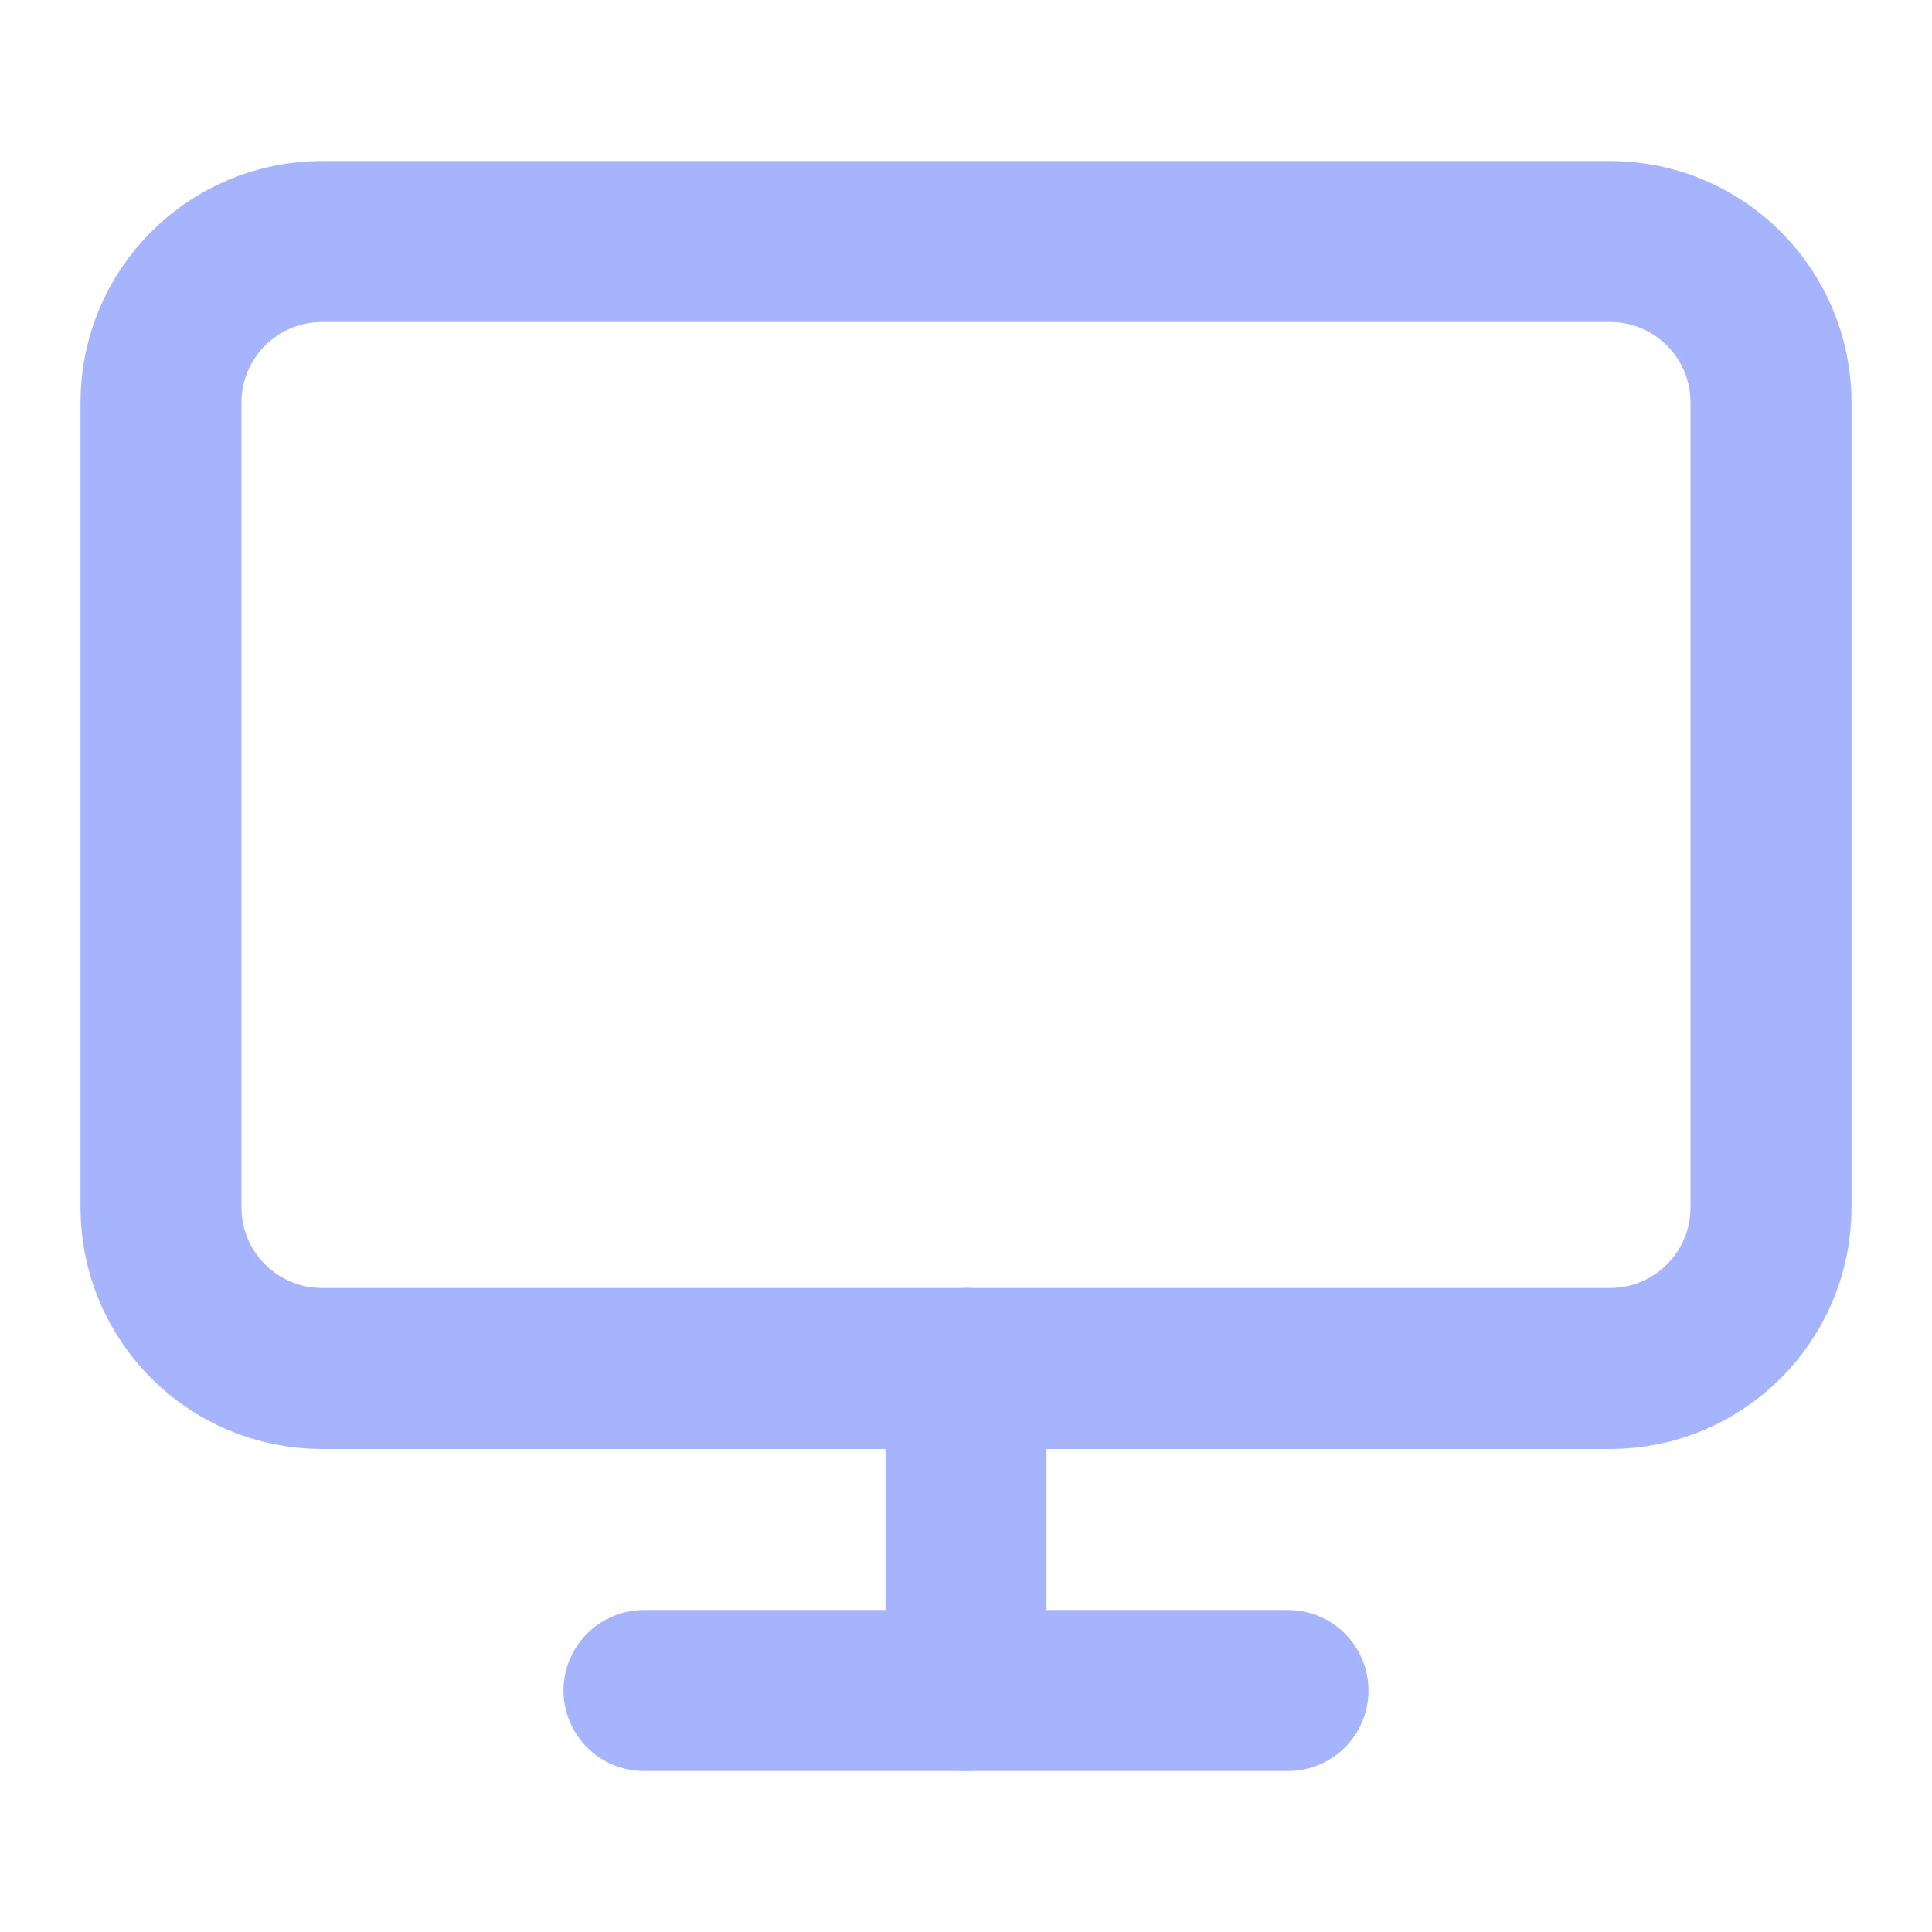
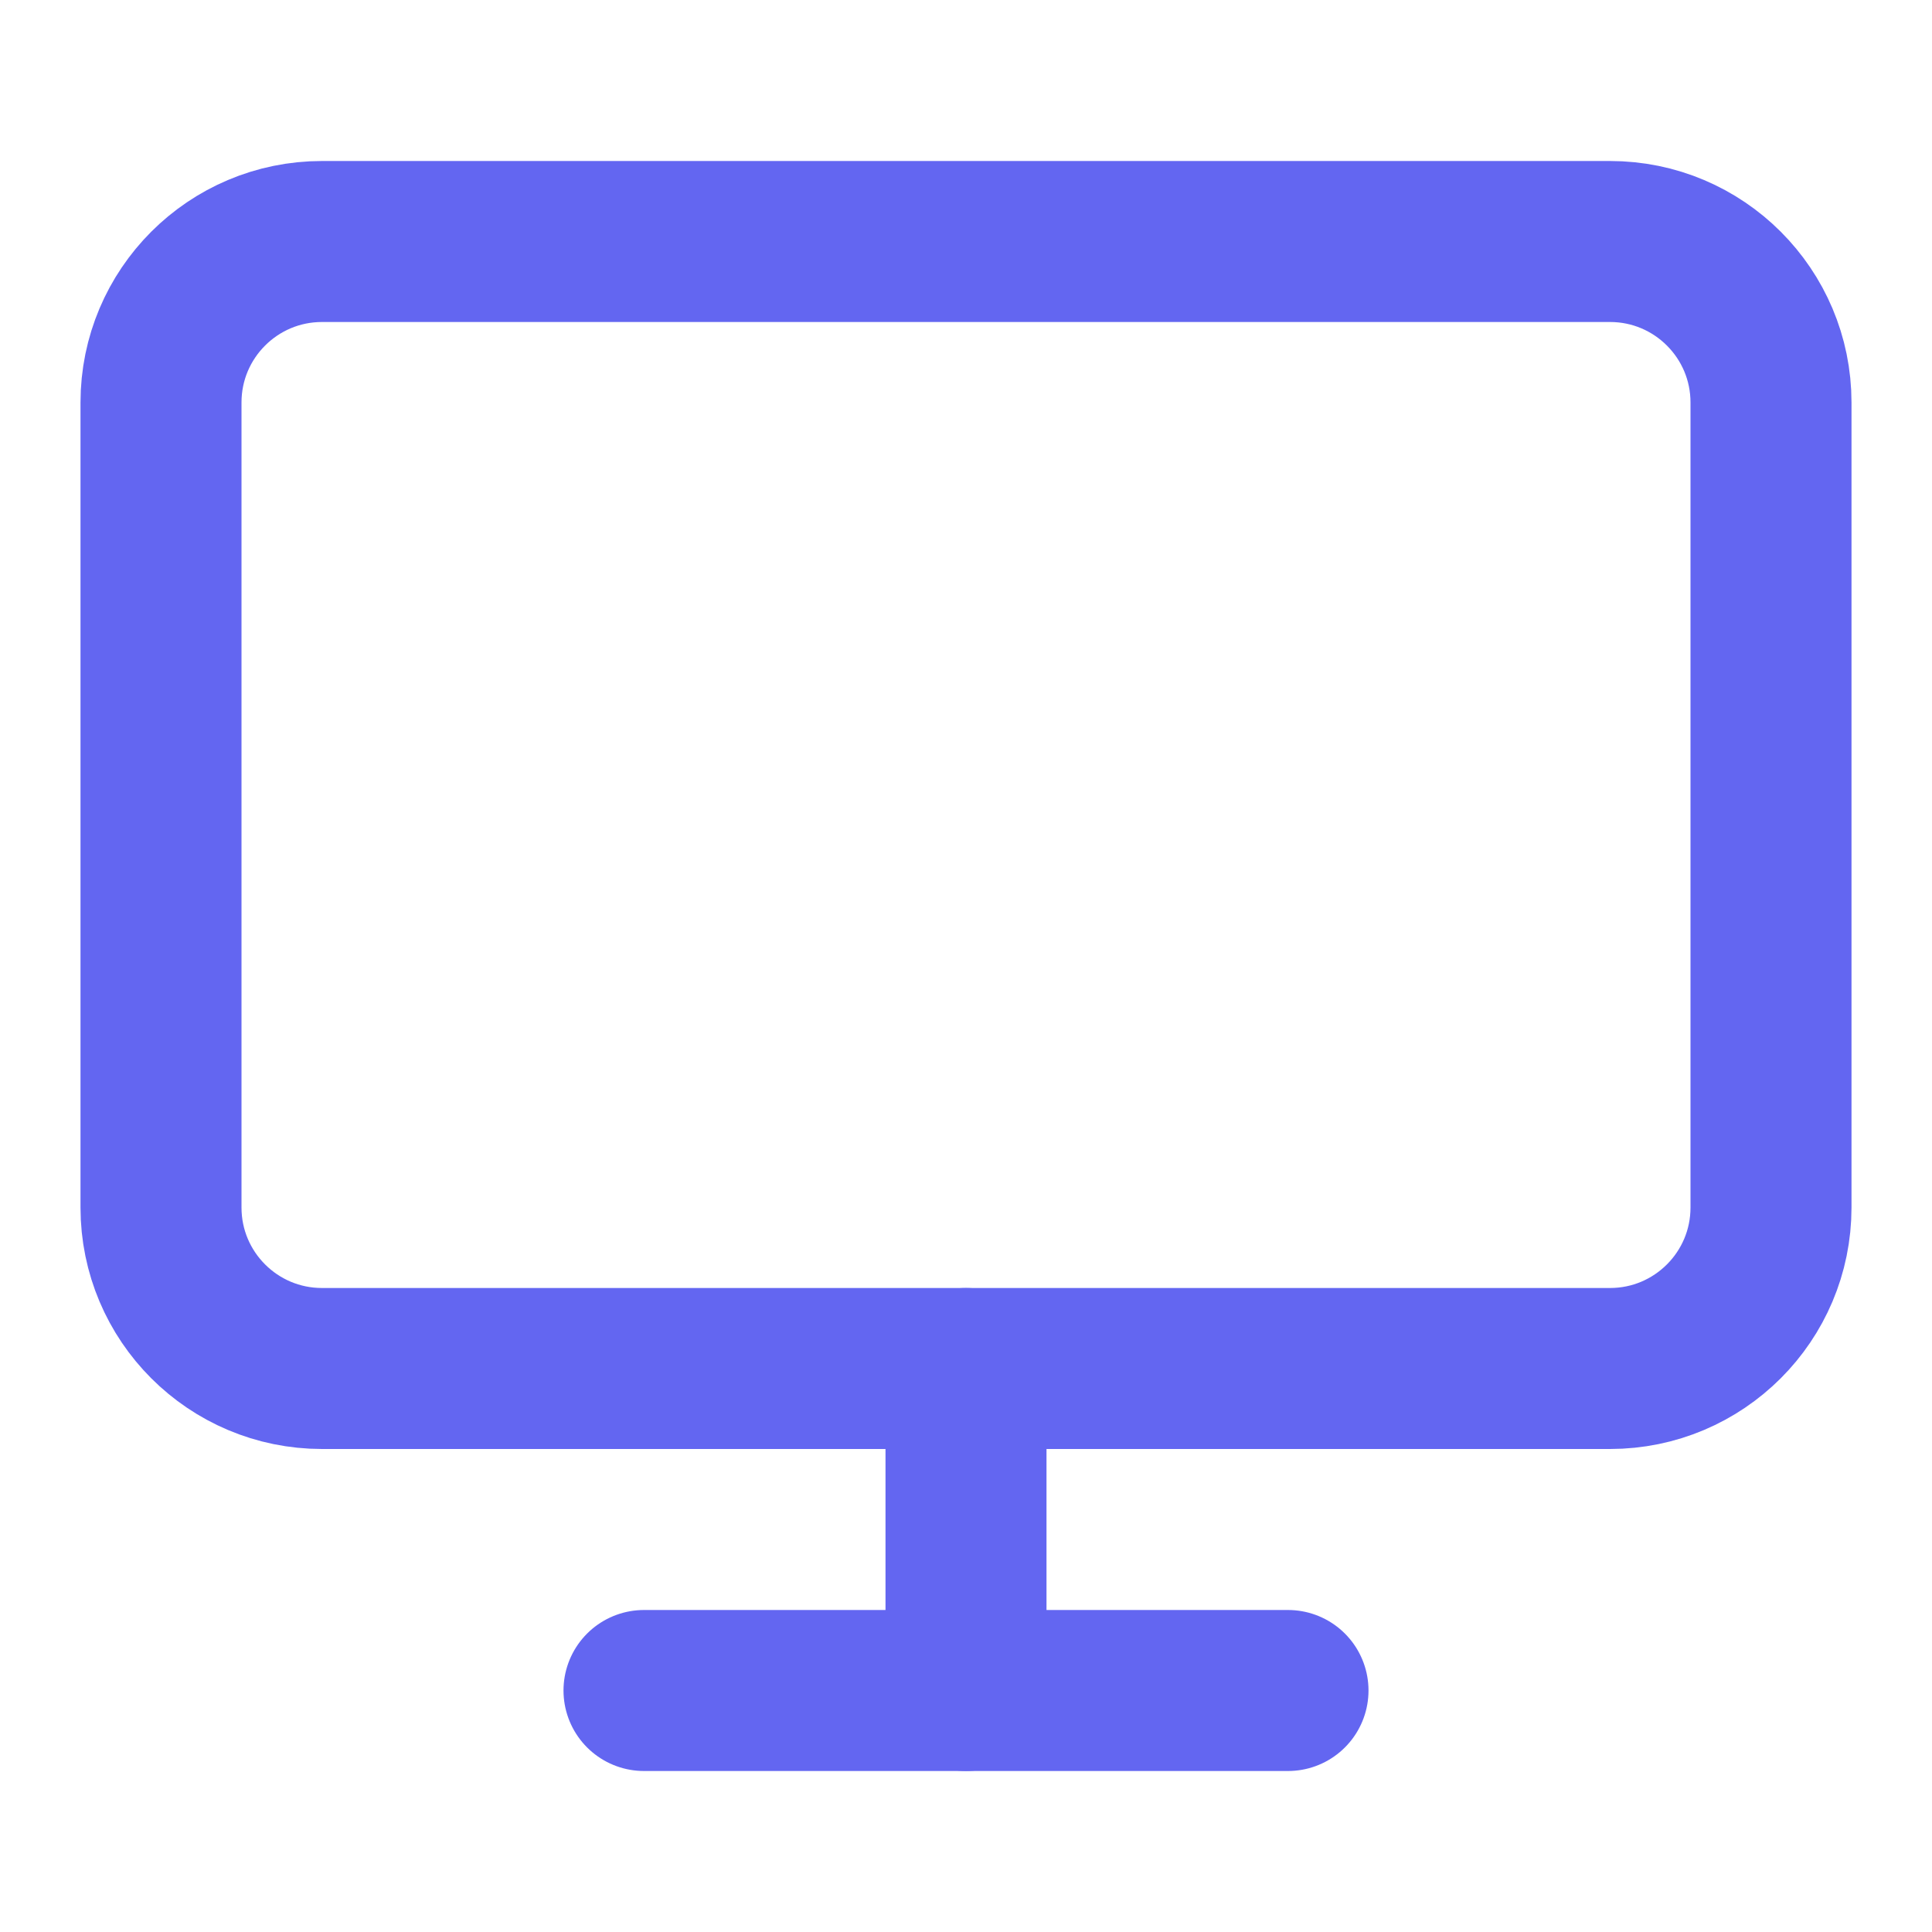
- <svg xmlns="http://www.w3.org/2000/svg" width="24" height="24" viewBox="0 0 24 24" fill="none" stroke="#a5b4fc" stroke-width="2" stroke-linecap="round" stroke-linejoin="round">
+ <svg xmlns="http://www.w3.org/2000/svg" width="24" height="24" viewBox="0 0 24 24" fill="none" stroke="#6366f1" stroke-width="2" stroke-linecap="round" stroke-linejoin="round">
  <rect width="20" height="14" x="2" y="3" rx="2" />
  <line x1="8" y1="21" x2="16" y2="21" />
  <line x1="12" y1="17" x2="12" y2="21" />
</svg>
